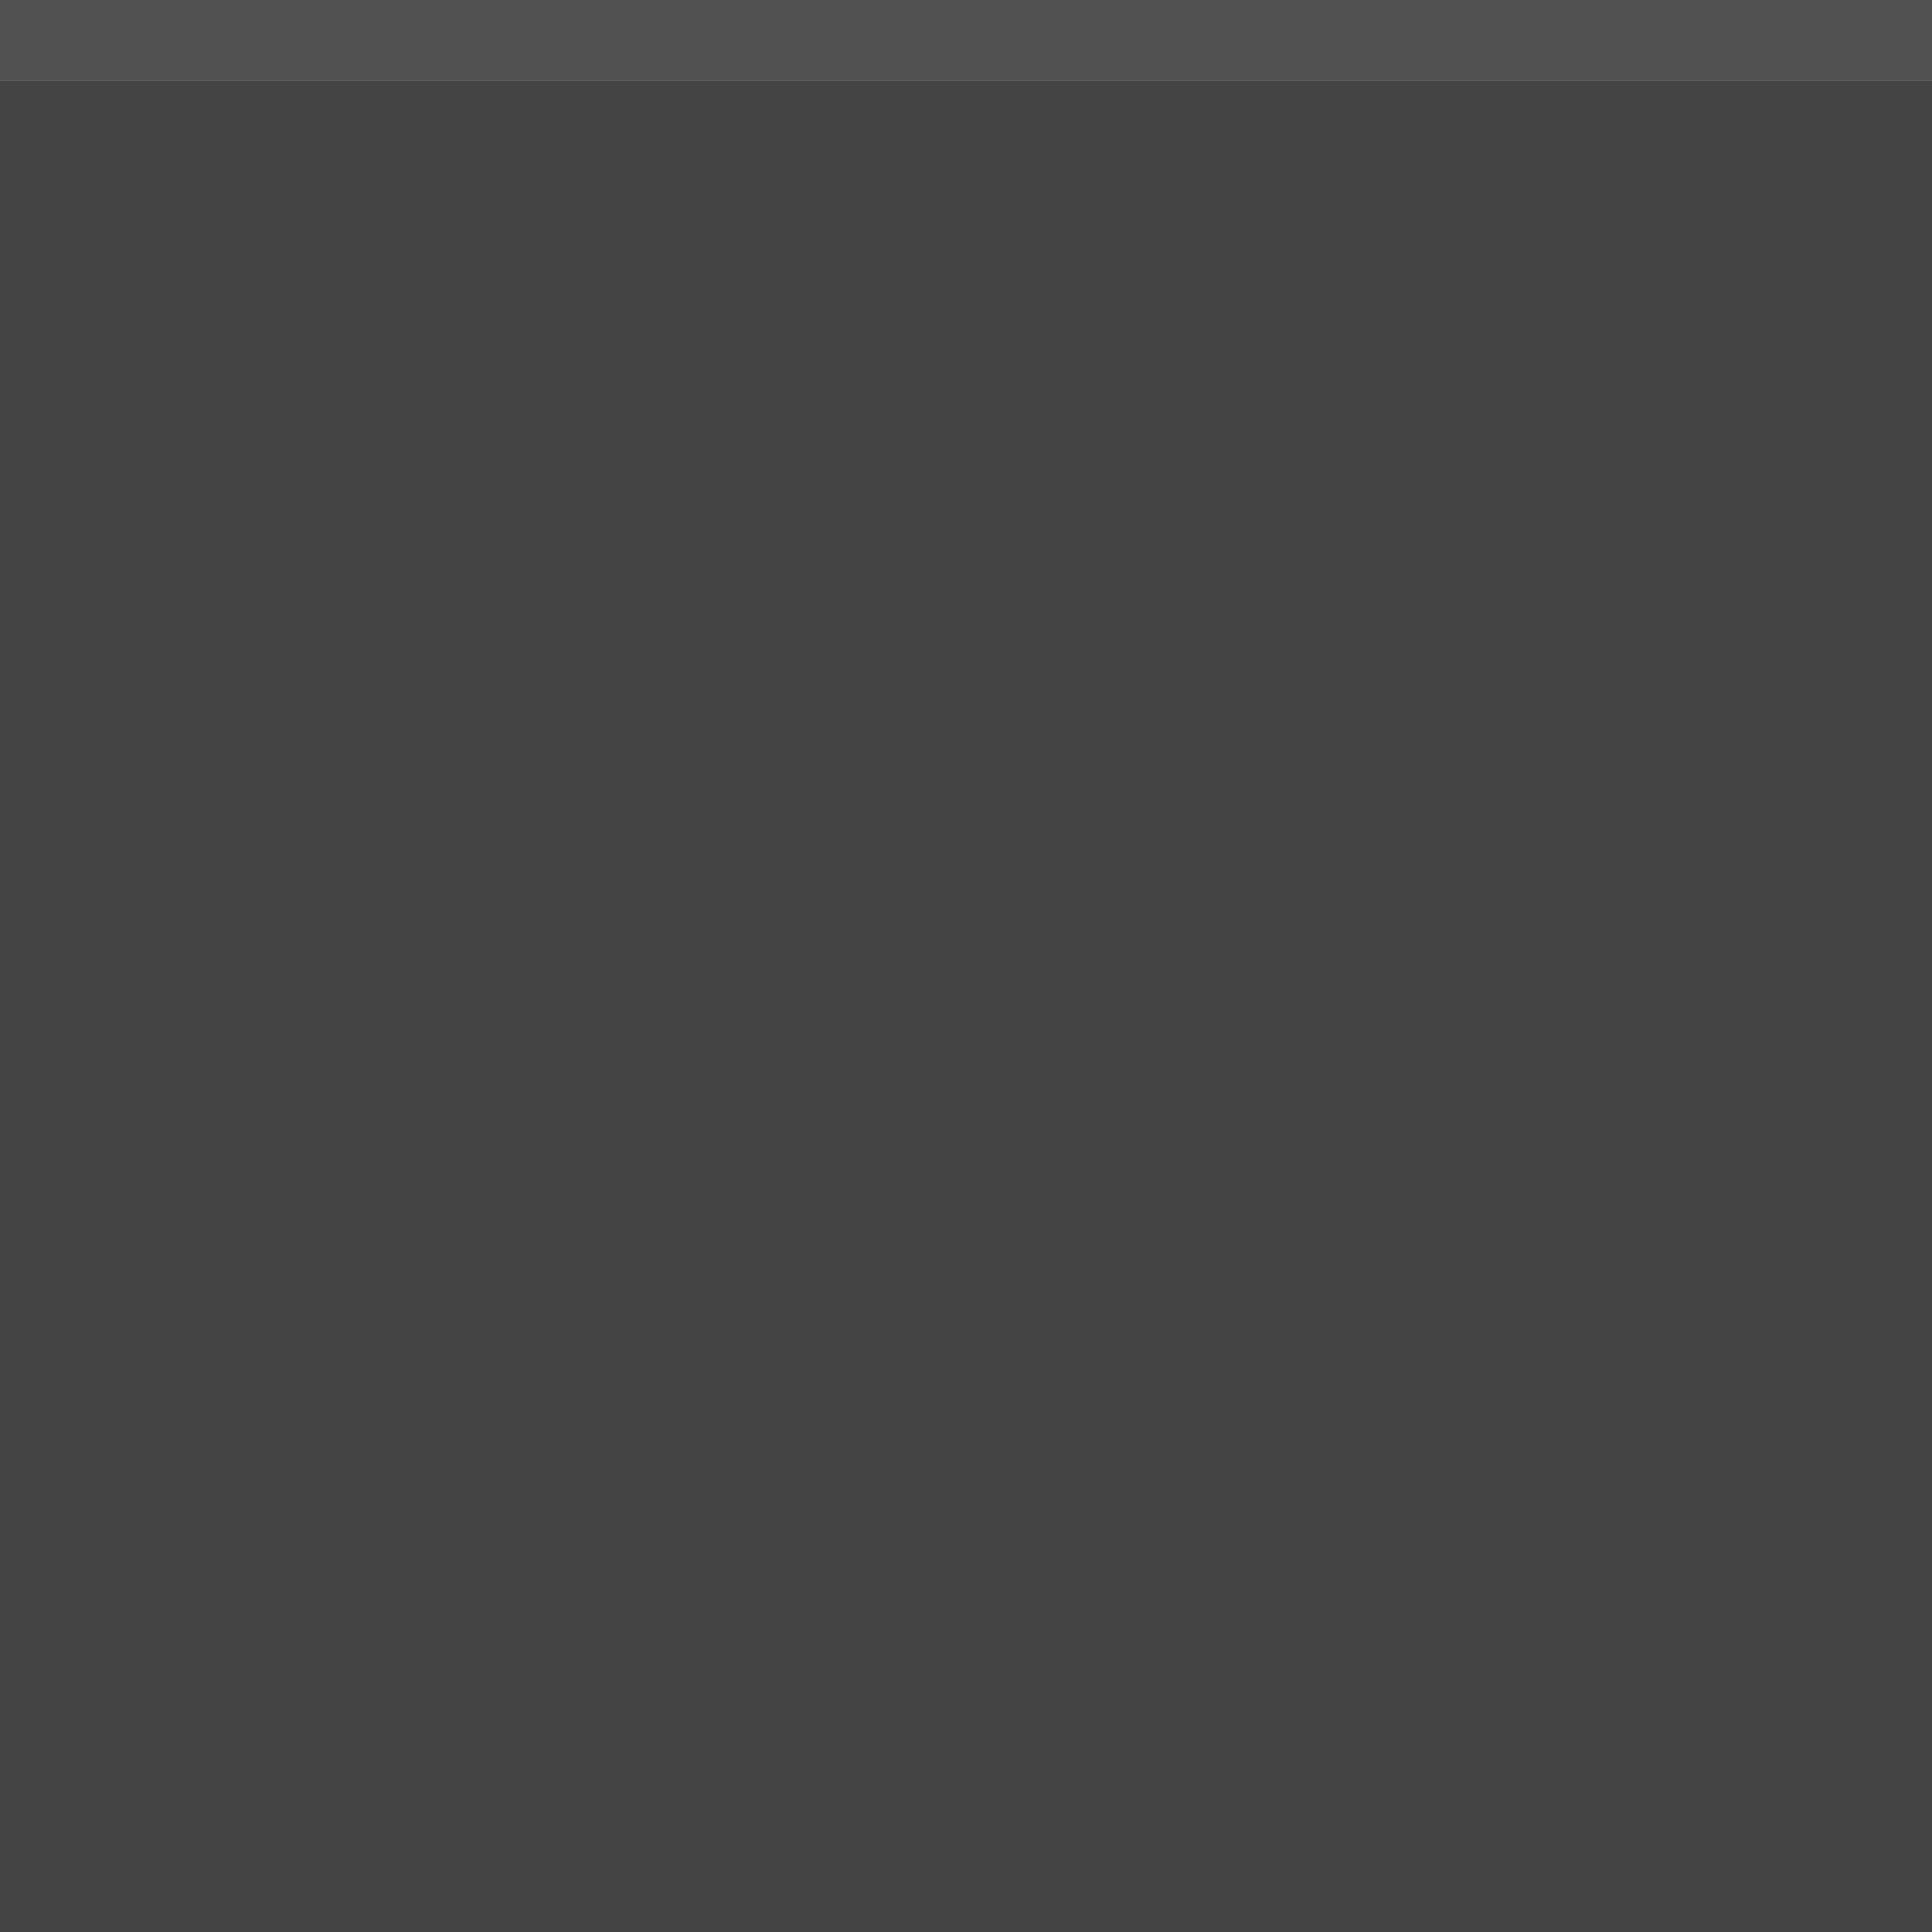
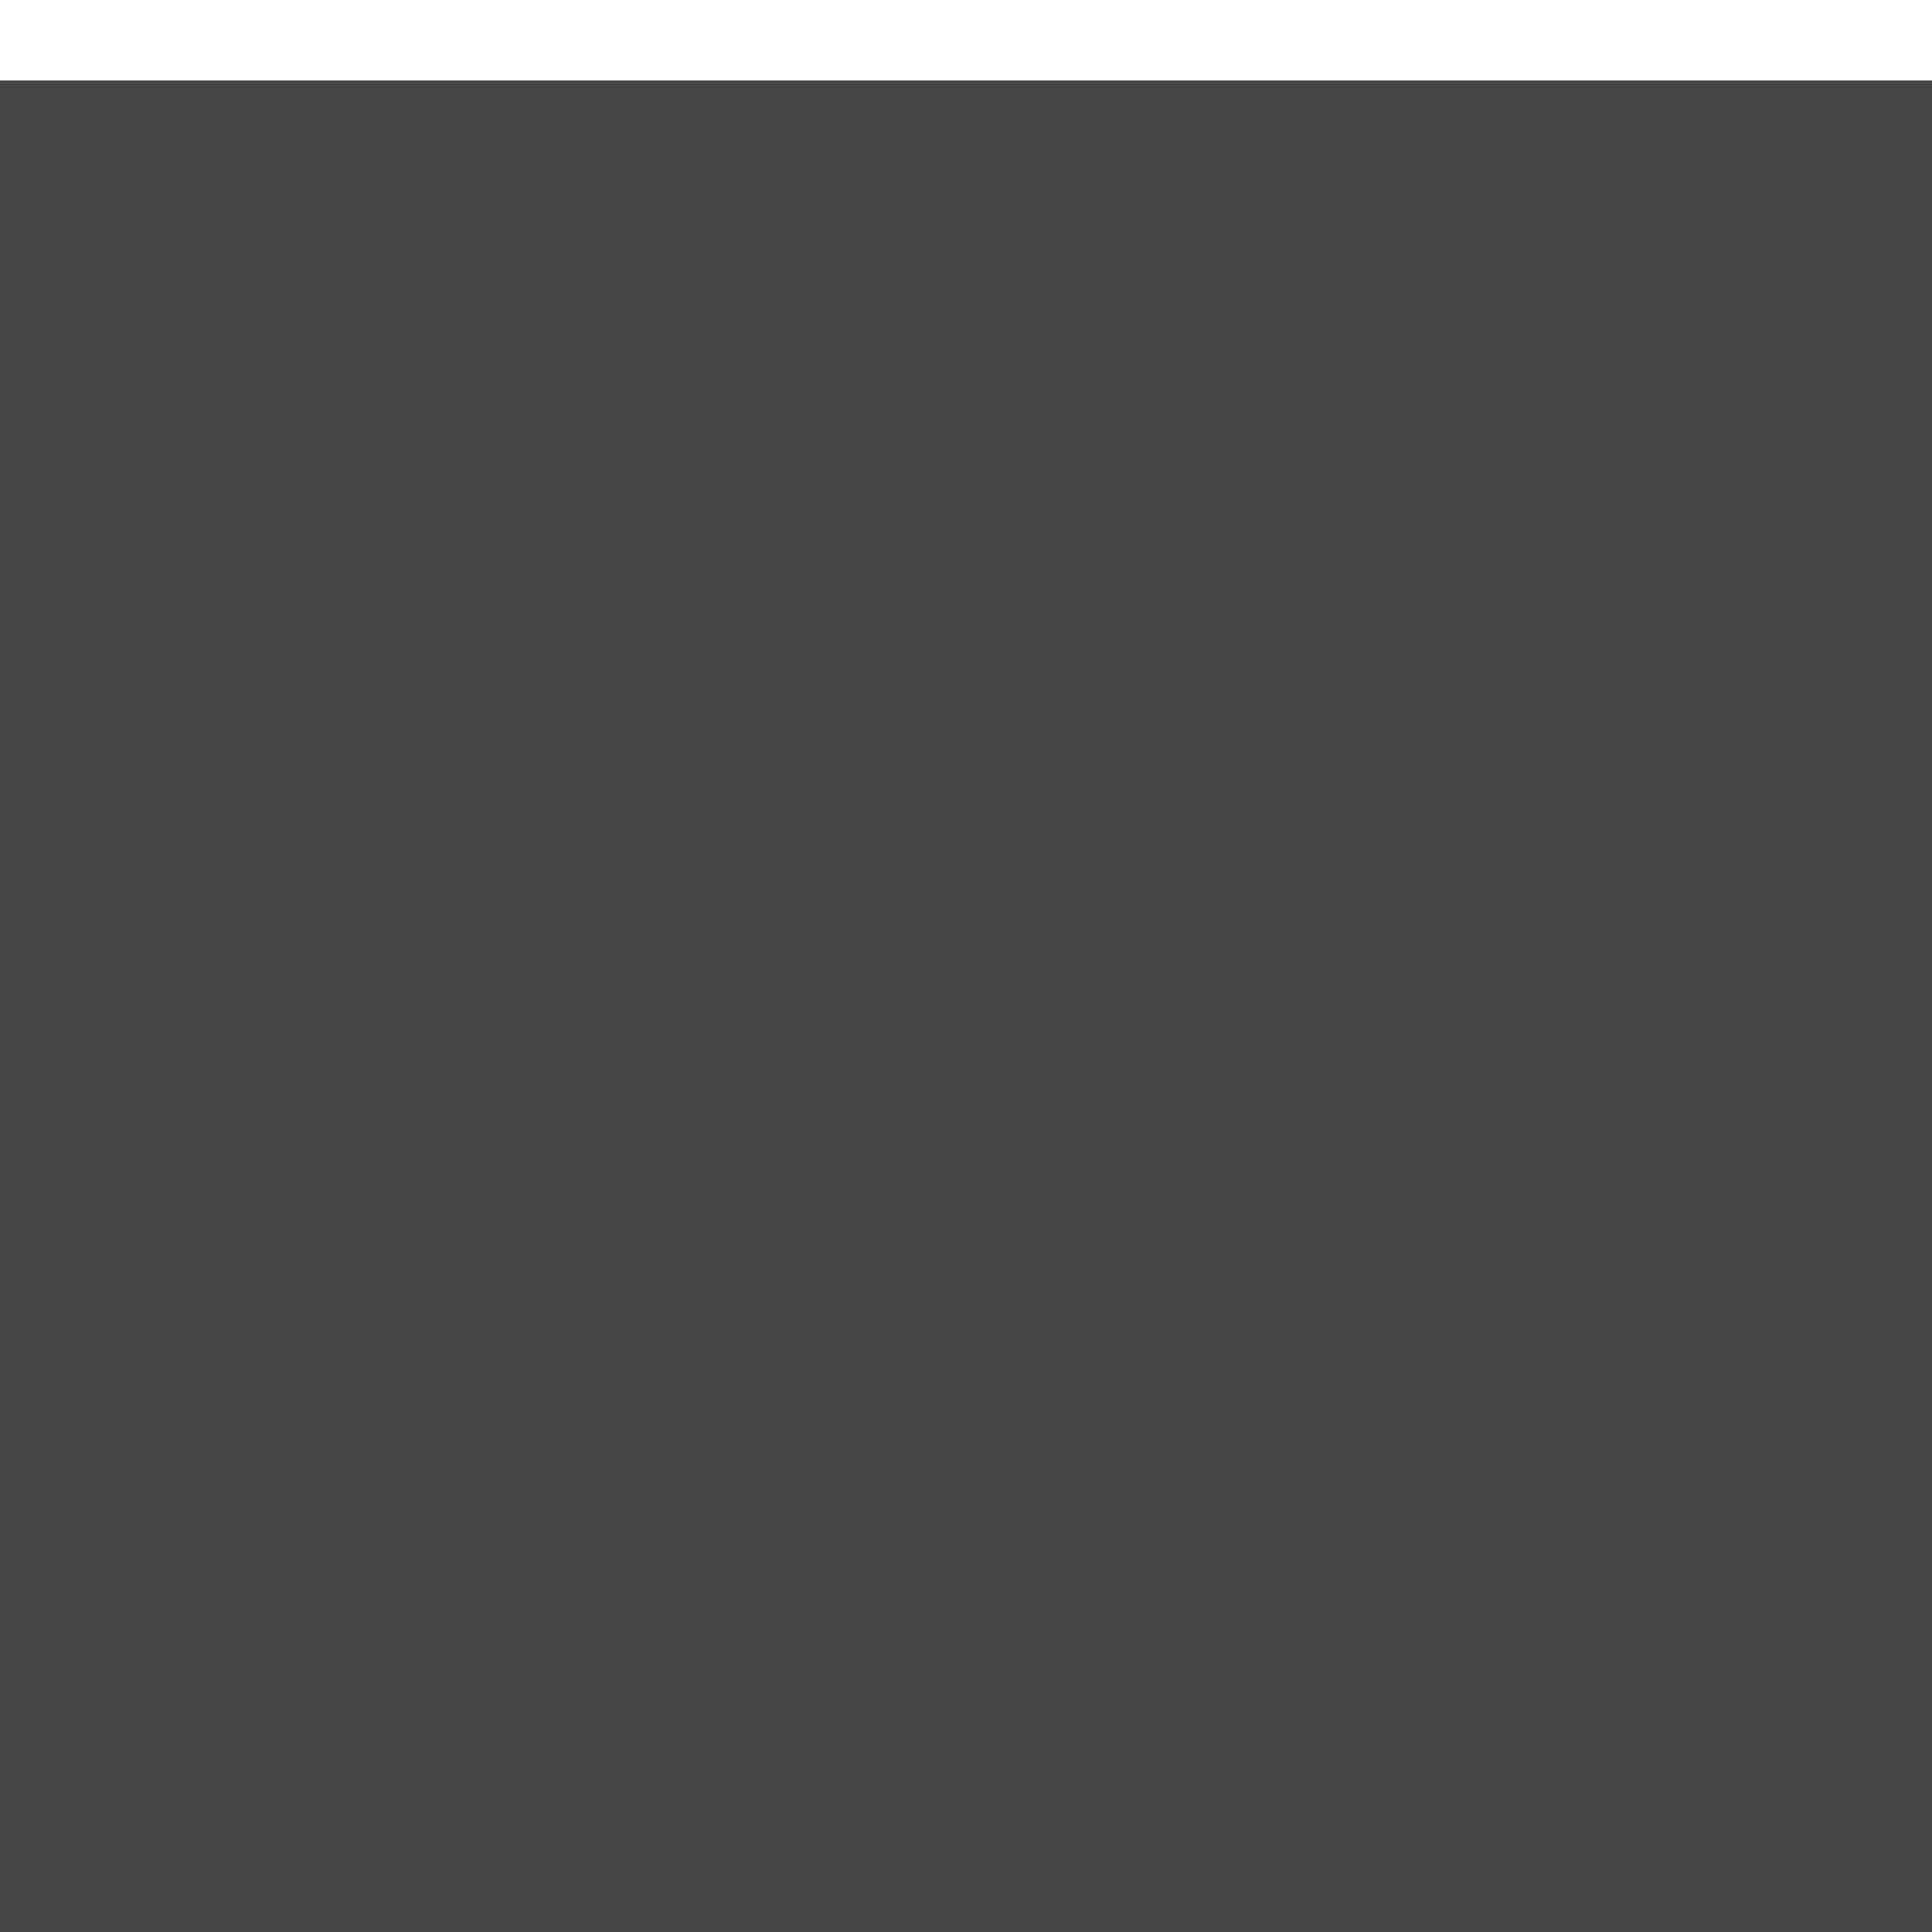
<svg xmlns="http://www.w3.org/2000/svg" width="24" height="24" id="svg11300" version="1.0" style="display:inline;enable-background:new">
  <defs id="defs3" />
  <g style="display:inline" id="layer1" transform="translate(0,-276)">
-     <rect style="fill:#515151;fill-opacity:1;stroke:none" id="rect3039" width="24" height="1" x="0" y="276" />
    <rect y="277" x="0" height="23" width="24" id="rect3847" style="fill:#444444;fill-opacity:1;stroke:none" />
  </g>
</svg>
